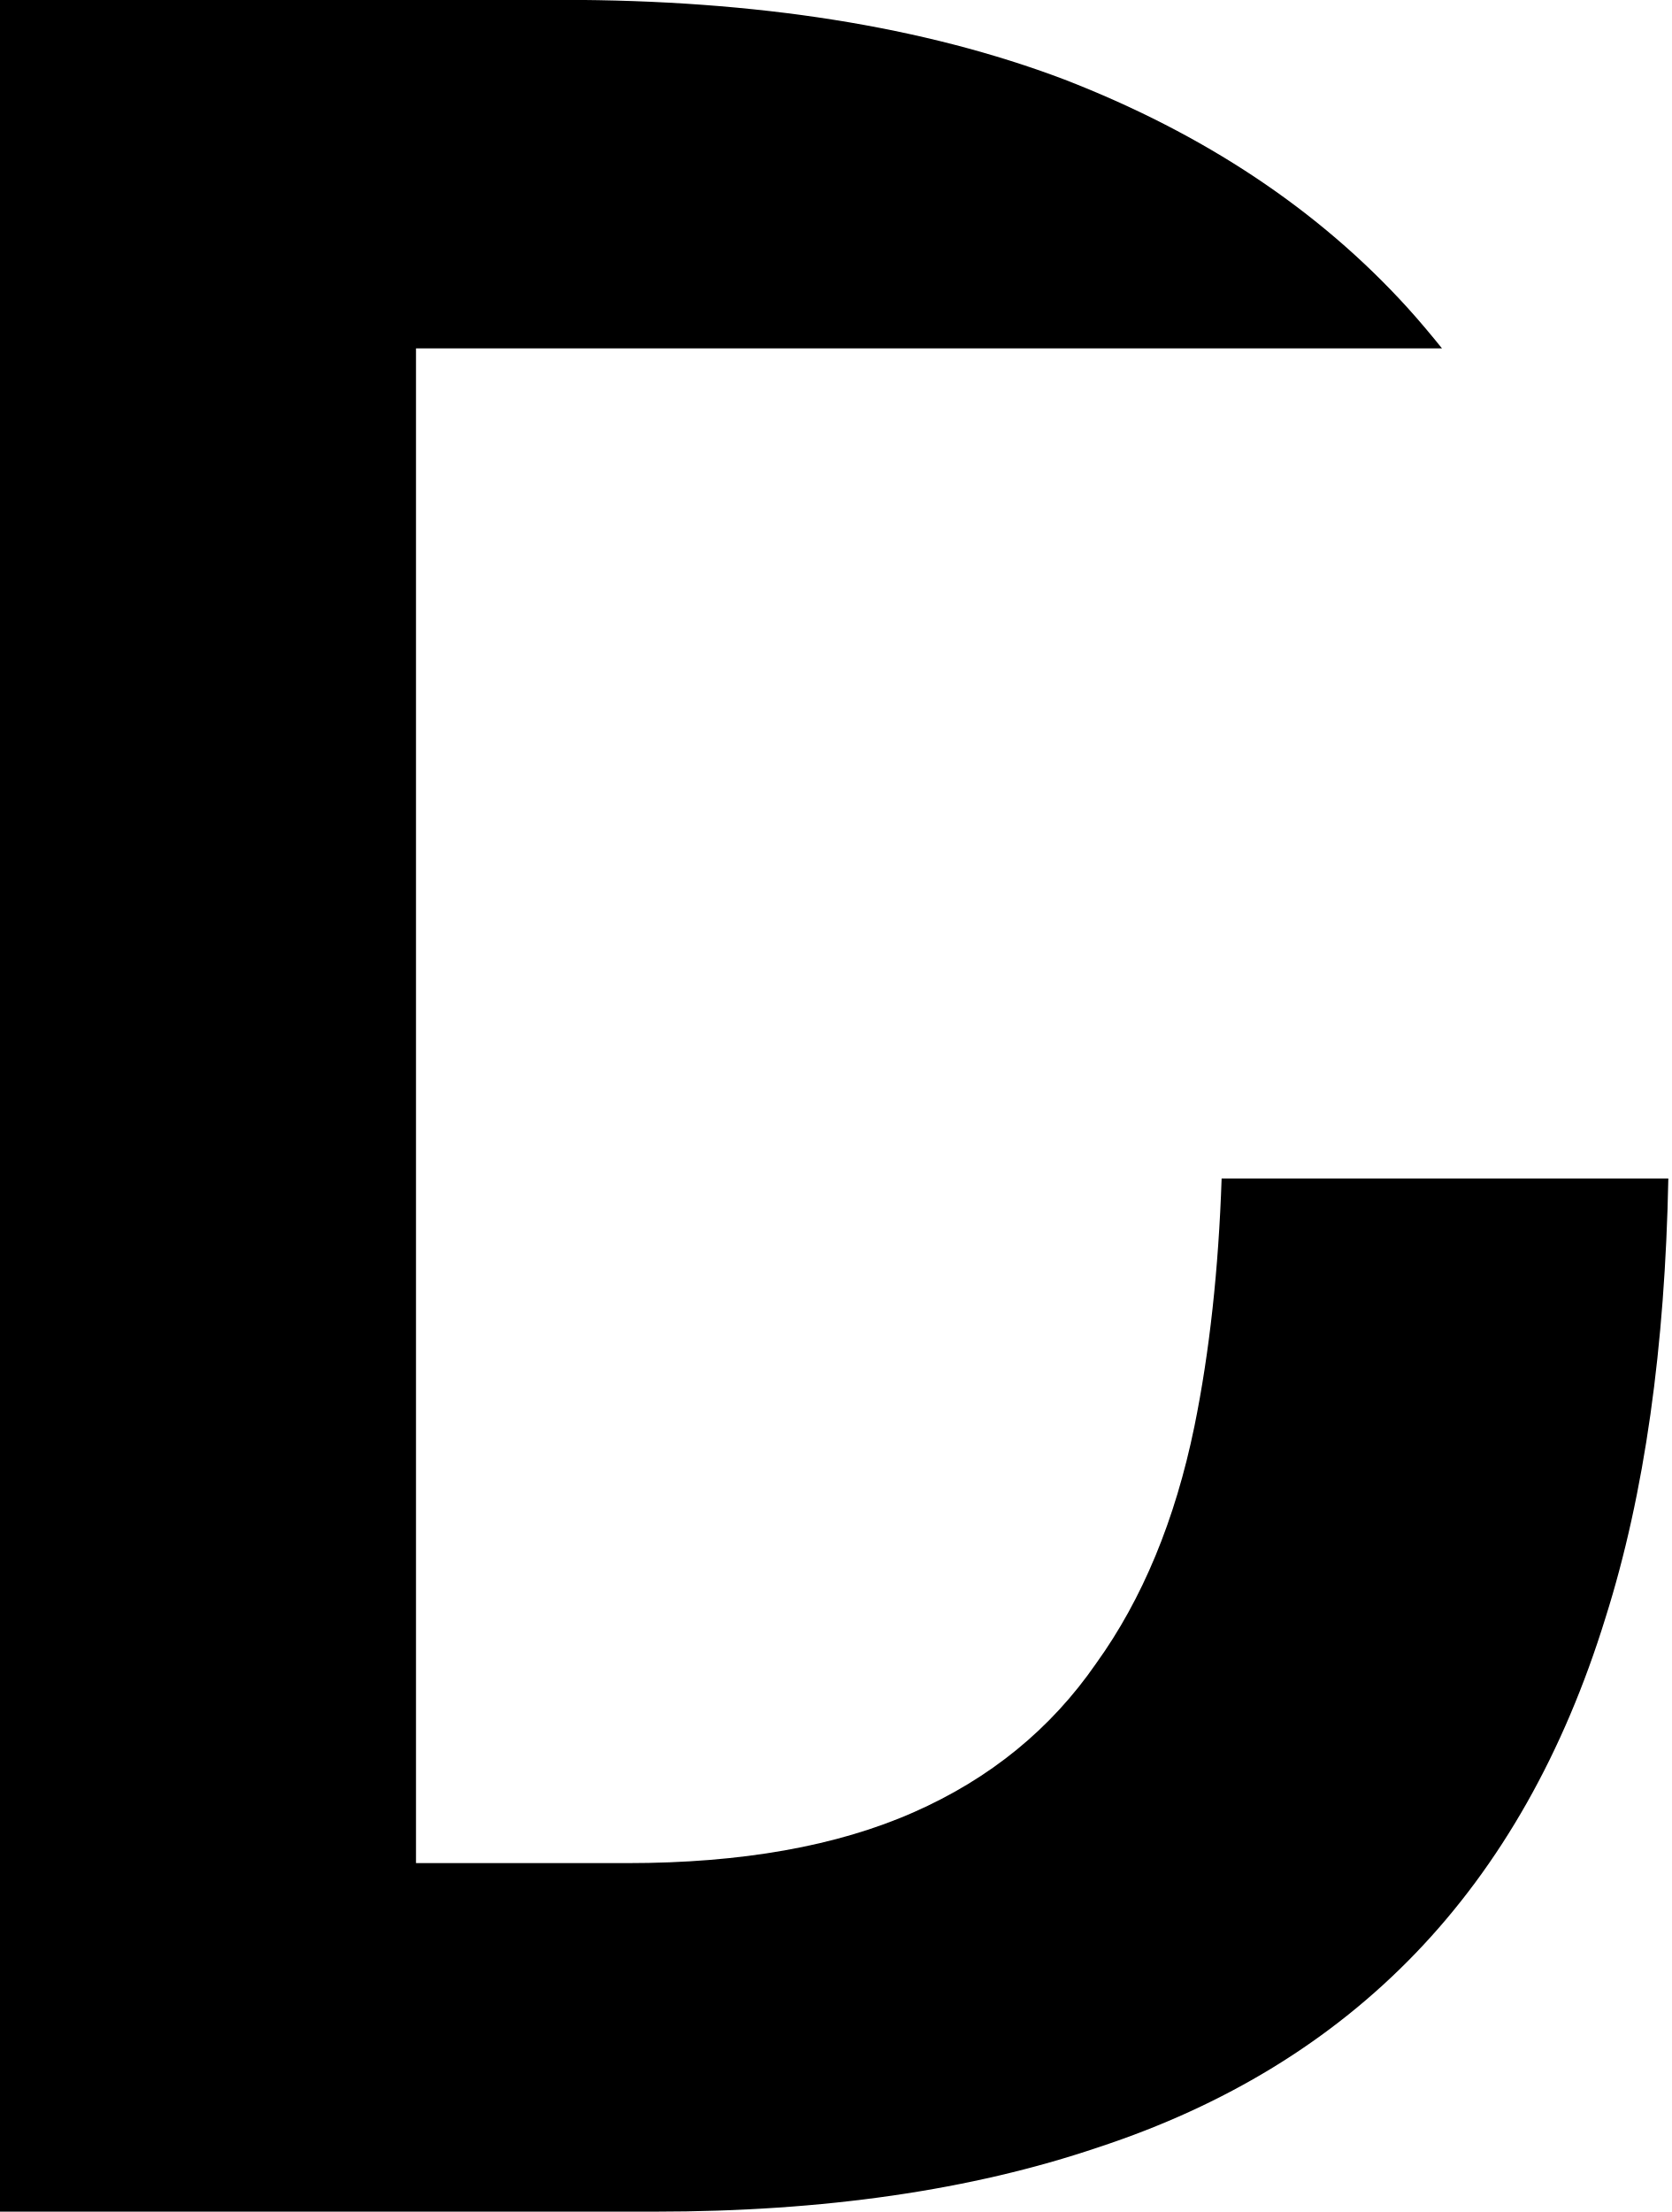
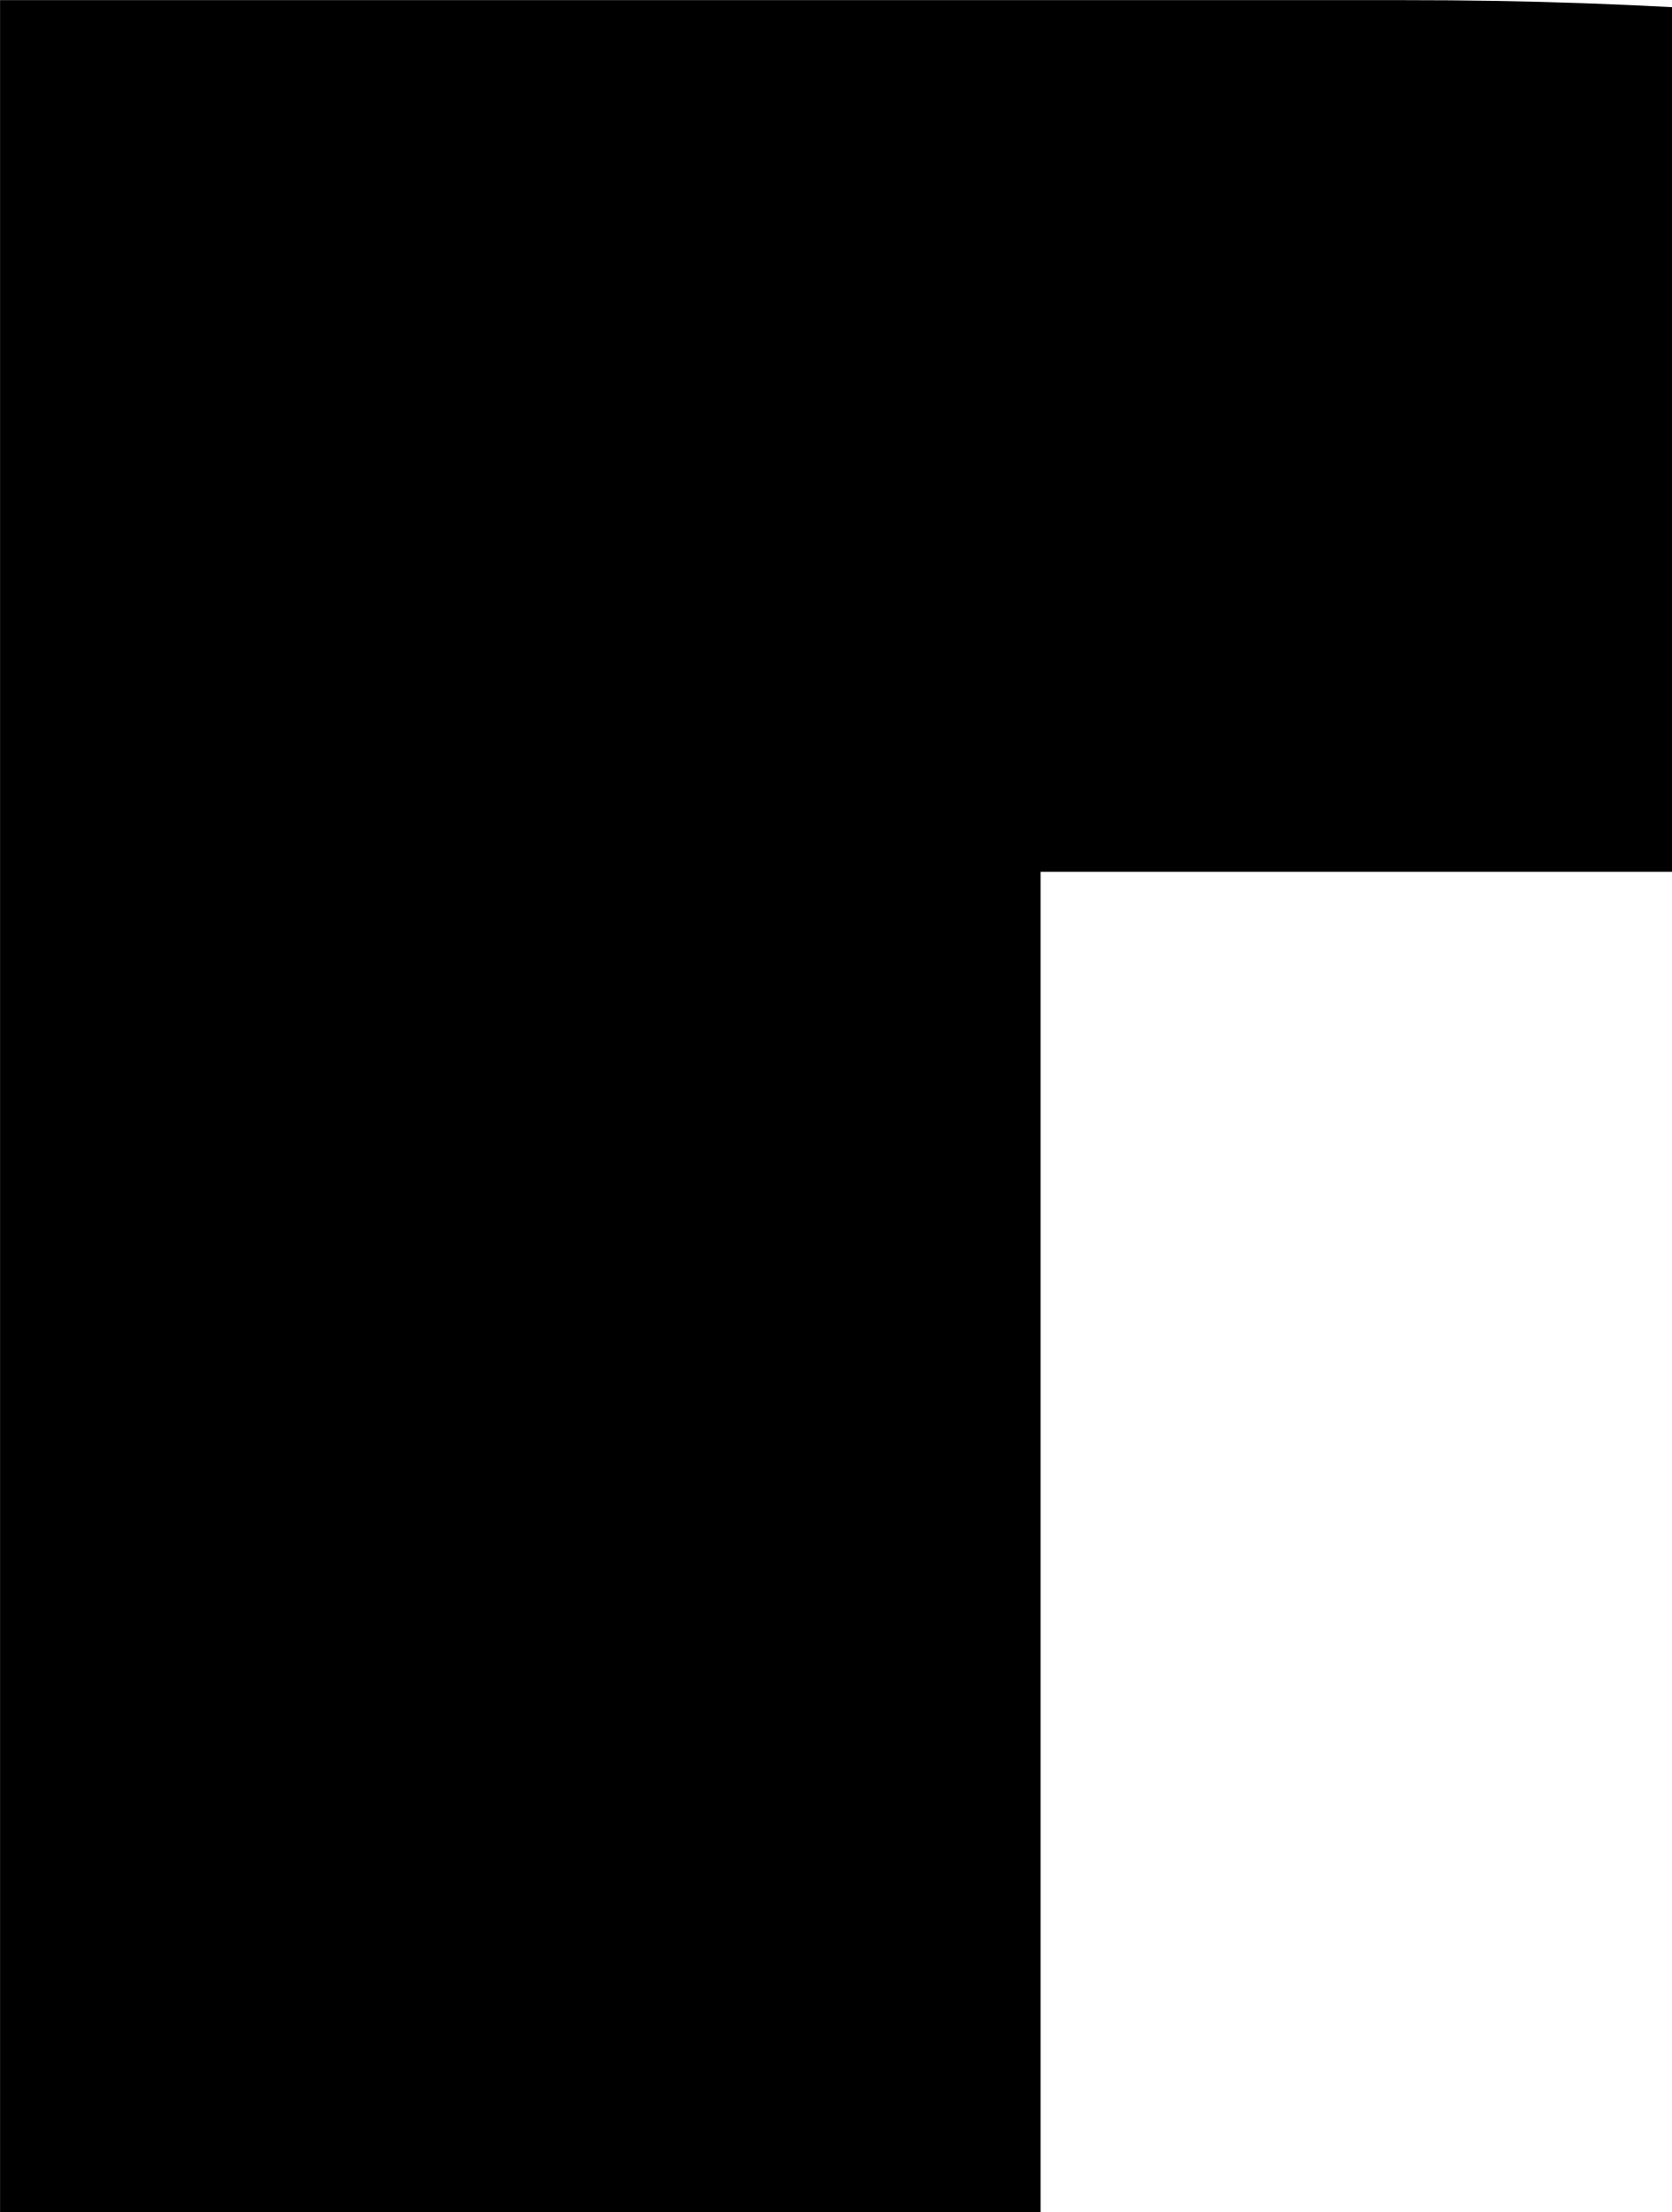
<svg xmlns="http://www.w3.org/2000/svg" width="8.168mm" height="10.808mm" viewBox="0 0 8.168 10.808" version="1.1" id="svg8">
  <defs id="defs2" />
-   <g id="layer1" transform="translate(-14.34508,-134.1017)">
-     <path style="font-style:normal;font-variant:normal;font-weight:bold;font-stretch:normal;font-size:16.933px;line-height:125%;font-family:Consolas;-inkscape-font-specification:'Consolas Bold';letter-spacing:0px;word-spacing:0px;fill:#000000;fill-opacity:1;stroke:none;stroke-width:0.265px;stroke-linecap:butt;stroke-linejoin:miter;stroke-opacity:1" d="m 14.345,144.908 v -10.807 h 2.745 c 0.954,0 1.772,0.13 2.456,0.389 0.684,0.265 1.243,0.637 1.678,1.116 0.058,0.064 0.114,0.131 0.168,0.198 h -4.121 -0.893 v 4.056 3.345 h 1.034 c 0.557,0 1.023,-0.083 1.397,-0.248 0.375,-0.165 0.672,-0.408 0.893,-0.728 0.226,-0.314 0.386,-0.7 0.48,-1.158 0.074,-0.363 0.118,-0.768 0.133,-1.211 h 2.183 c -0.016,0.82 -0.115,1.539 -0.307,2.146 -0.204,0.661 -0.513,1.207 -0.926,1.637 -0.413,0.43 -0.932,0.747 -1.554,0.951 -0.617,0.209 -1.339,0.314 -2.166,0.314 z" id="path4536-1" />
+   <g id="layer1" transform="translate(-35.8627,-335.2543)">
+     <path style="font-style:normal;font-variant:normal;font-weight:bold;font-stretch:normal;font-size:16.933px;line-height:125%;font-family:Consolas;-inkscape-font-specification:'Consolas Bold';letter-spacing:0px;word-spacing:0px;fill:#000000;fill-opacity:1;stroke:none;stroke-width:0.265px;stroke-linecap:butt;stroke-linejoin:miter;stroke-opacity:1" d="m 35.863 362.271 v -27.016 h 6.863 c 2.384 0.0 4.43 0.324 6.139 0.972 1.709 0.661 3.107 1.592 4.196 2.791 0.146 0.161 0.285 0.327 0.421 0.496 h -10.302 -2.232 v 10.139 8.361 h 2.584 c 1.392 0.0 2.556 -0.207 3.493 -0.62 0.937 -0.413 1.681 -1.02 2.232 -1.819 0.565 -0.785 0.965 -1.75 1.199 -2.894 0.186 -0.908 0.295 -1.92 0.333 -3.028 h 5.458 c -0.04 2.05 -0.288 3.847 -0.769 5.364 -0.51 1.654 -1.282 3.018 -2.315 4.093 -1.034 1.075 -2.329 1.867 -3.886 2.377 -1.543 0.524 -3.349 0.785 -5.416 0.785 z" id="path4536-1" />
  </g>
</svg>
